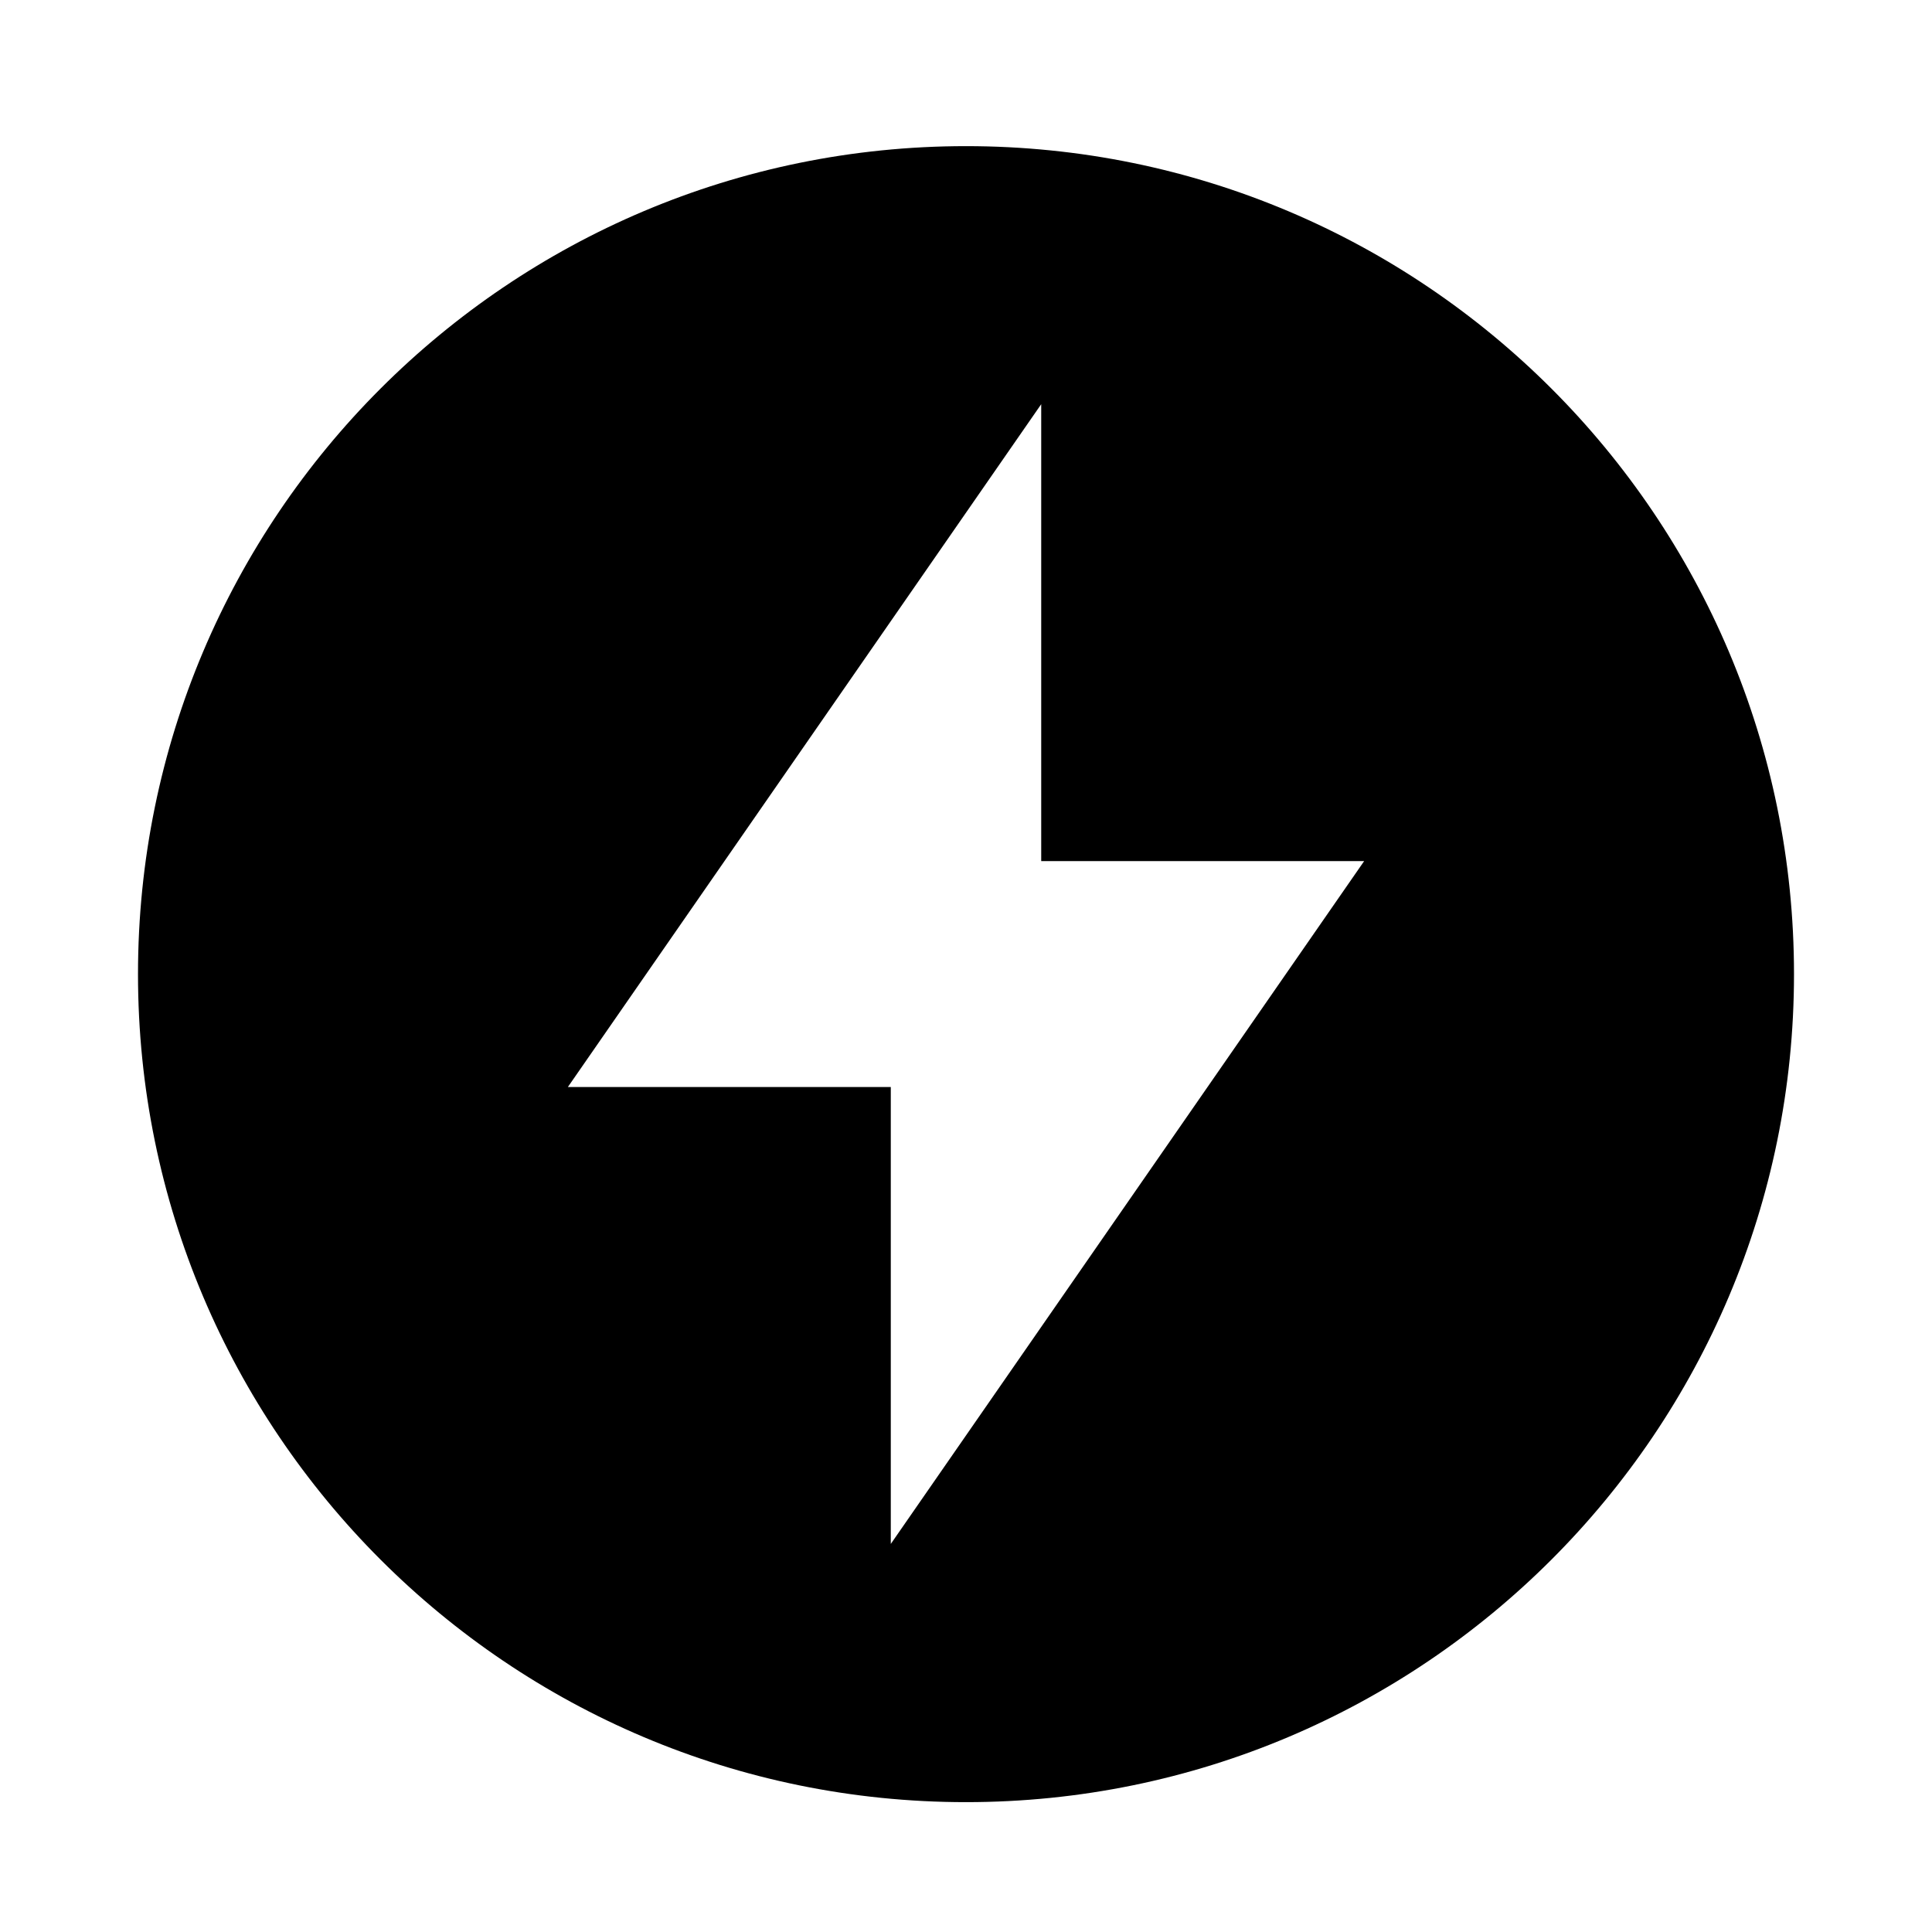
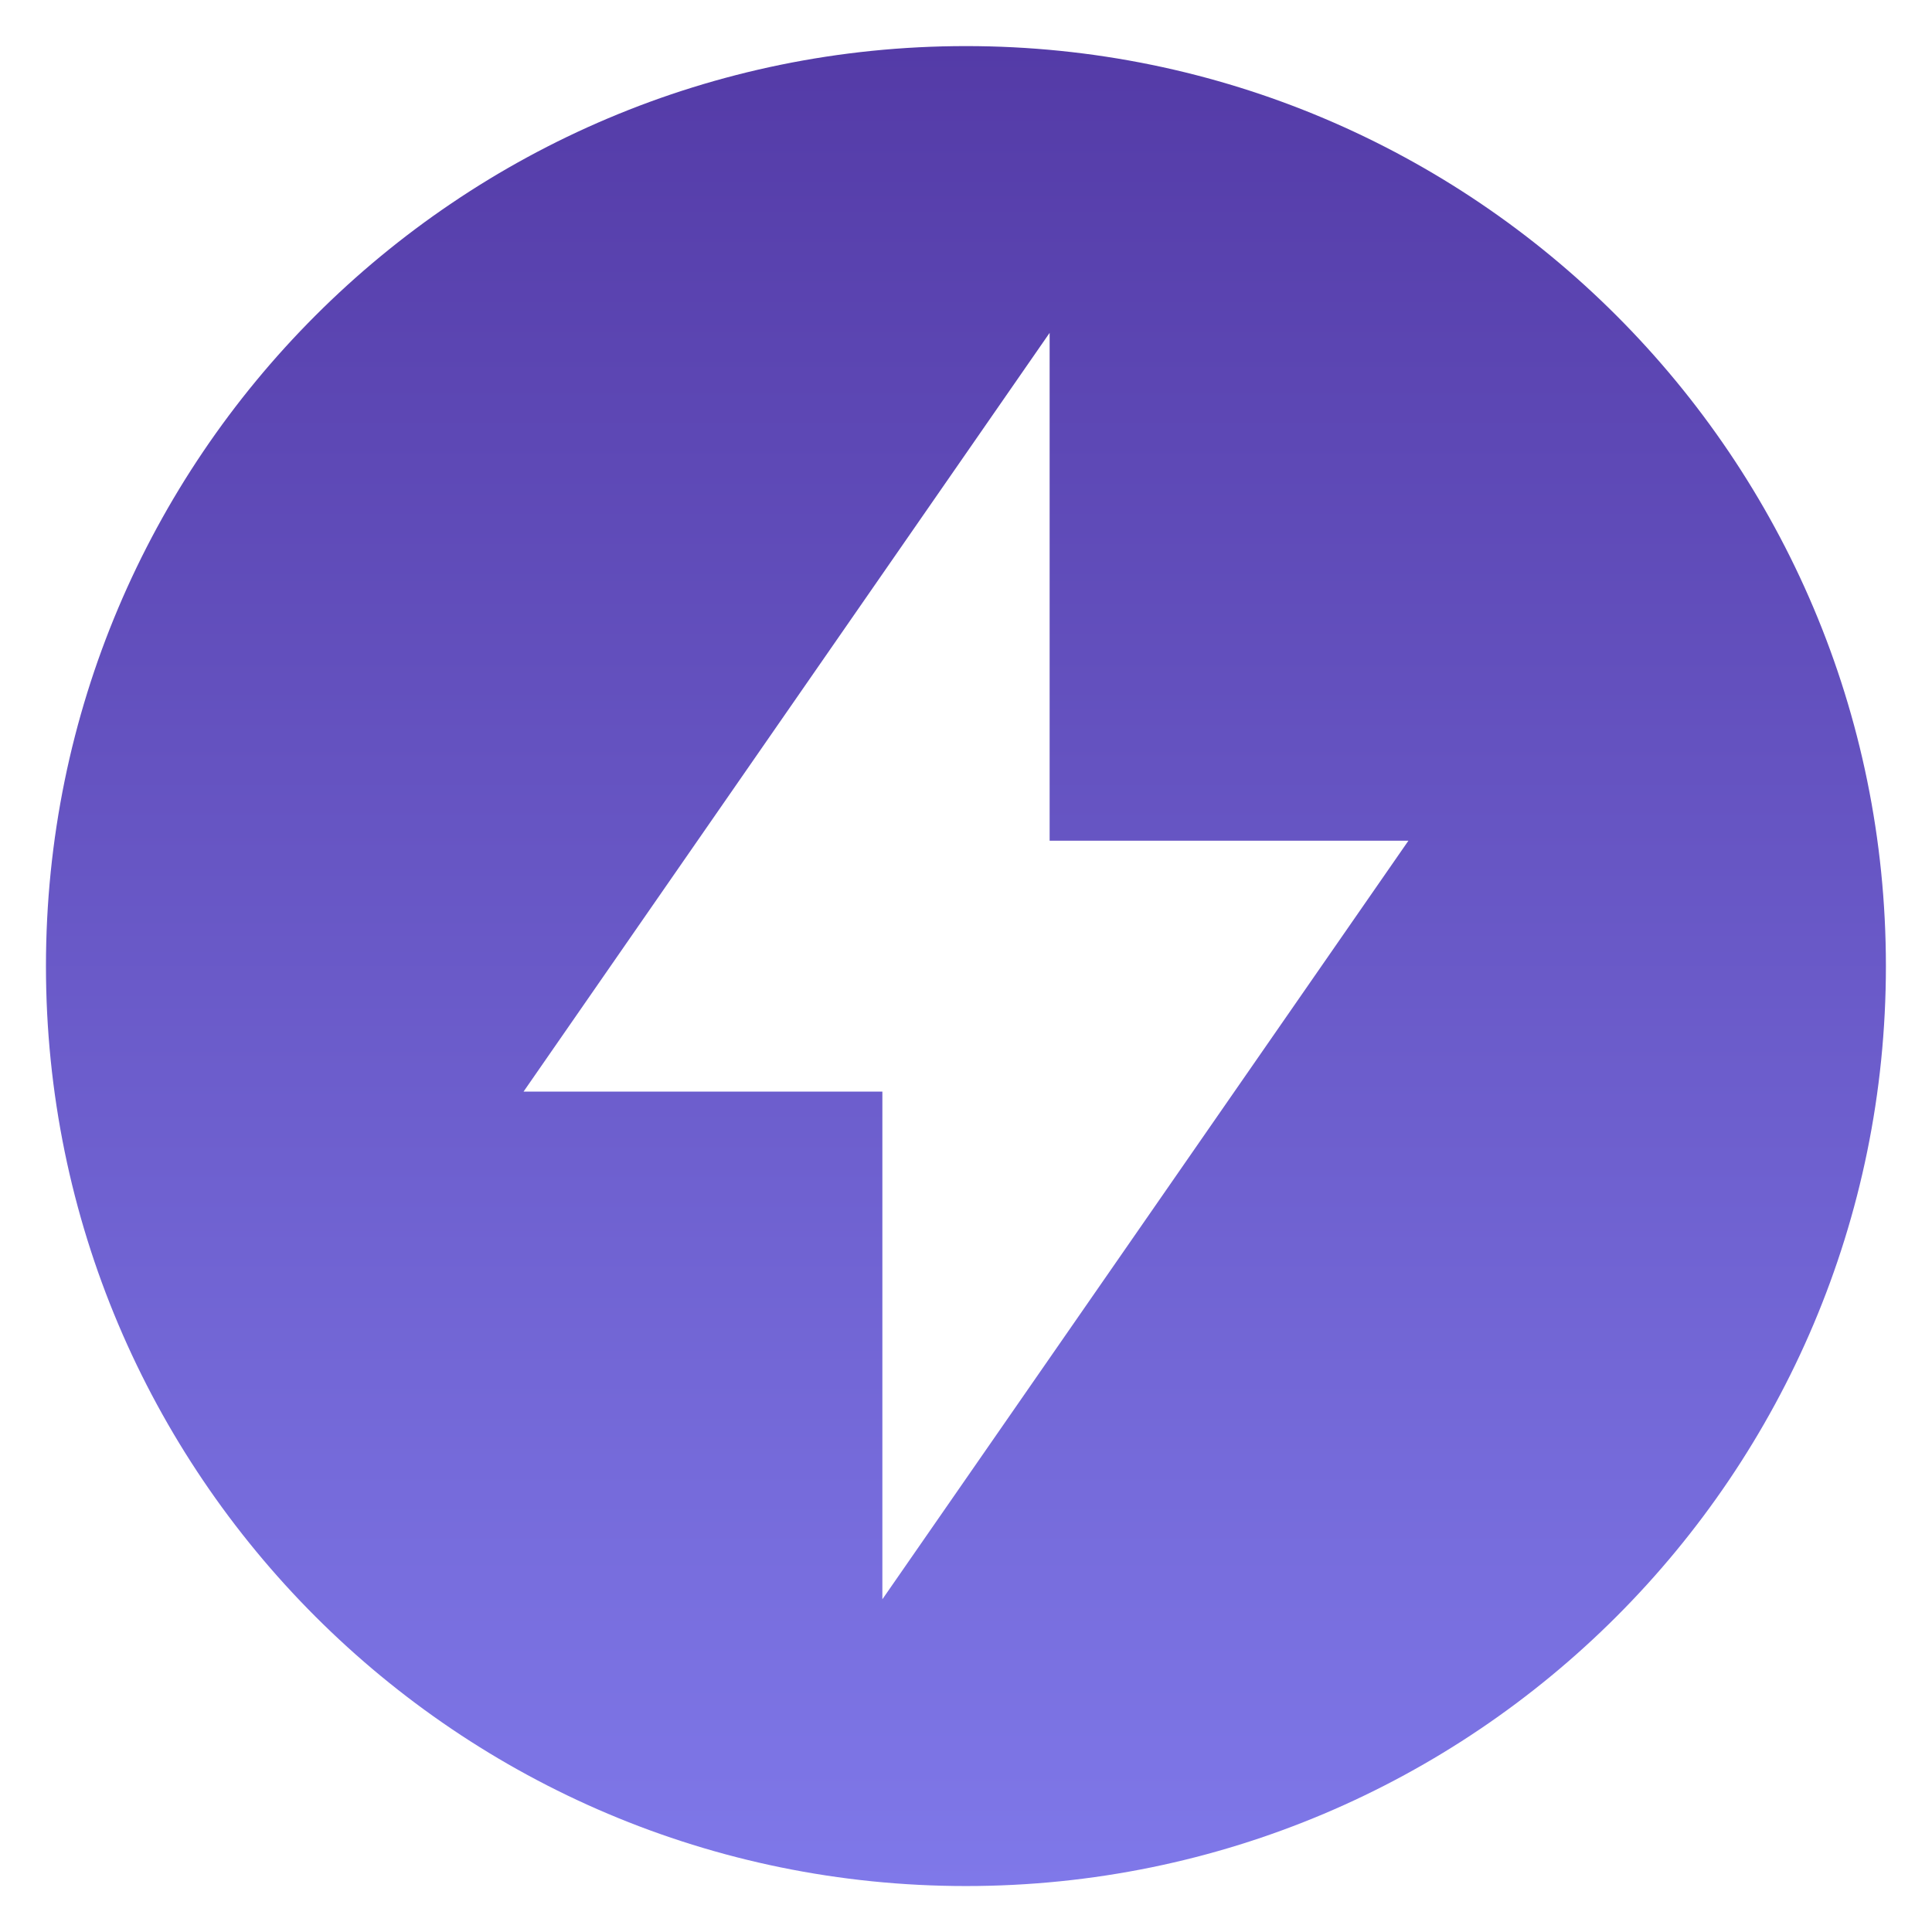
<svg xmlns="http://www.w3.org/2000/svg" width="14" height="14" viewBox="0 0 14 14" fill="none">
-   <path d="M13 7.059C13 10.372 10.314 13.059 7 13.059C3.686 13.059 1 10.372 1 7.059C1 3.745 3.686 1.059 7 1.059C10.314 1.059 13 3.745 13 7.059ZM9.885 6.24H7.545V2.929L4.115 7.877H6.455V11.188L9.885 6.24Z" fill="black" />
+   <path d="M13.666 7.001C13.666 10.682 10.681 13.667 7 13.667C3.318 13.667 0.333 10.682 0.333 7.001C0.333 3.319 3.318 0.334 7 0.334C10.681 0.334 13.666 3.319 13.666 7.001ZM10.206 6.092H7.606V2.412L3.794 7.91H6.394V11.589L10.206 6.092Z" fill="url(#paint0_linear_2165_105)" />
+   <defs>
+     <linearGradient id="paint0_linear_2165_105" x1="7" y1="0.334" x2="7" y2="13.667" gradientUnits="userSpaceOnUse">
+       <stop stop-color="#543BA7" />
+       <stop offset="1" stop-color="#7F78E9" />
+     </linearGradient>
+   </defs>
</svg>
